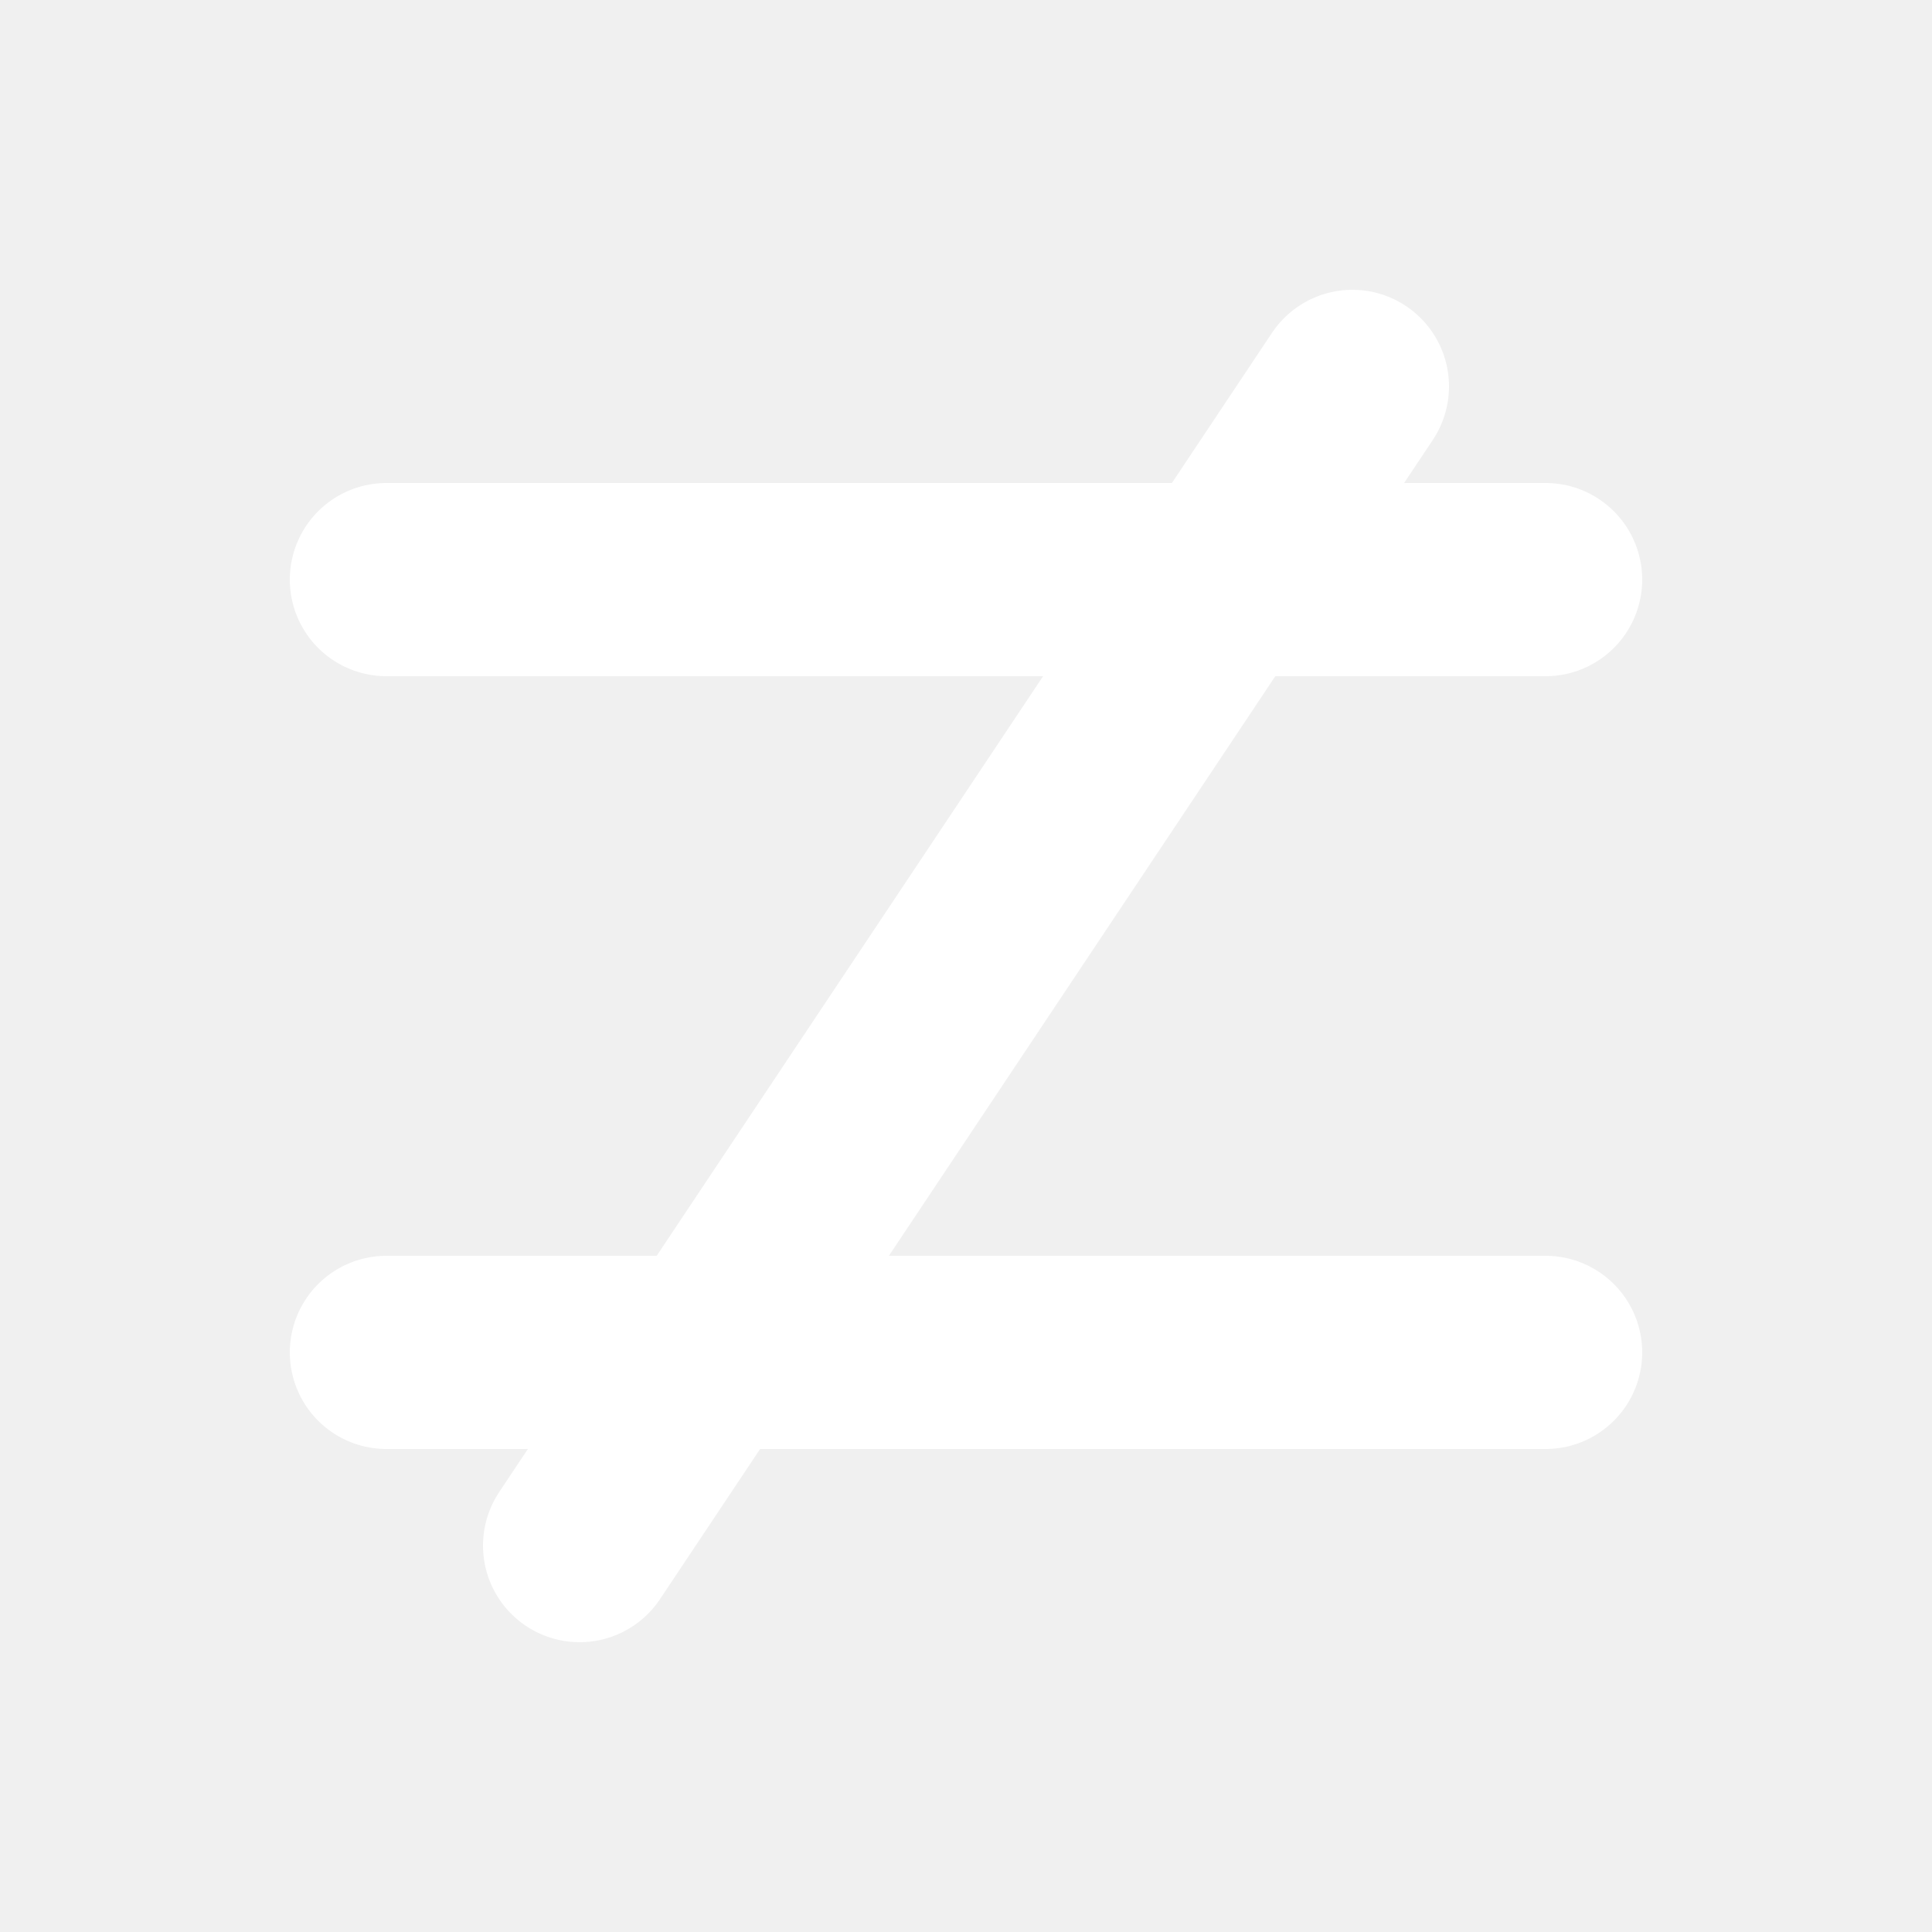
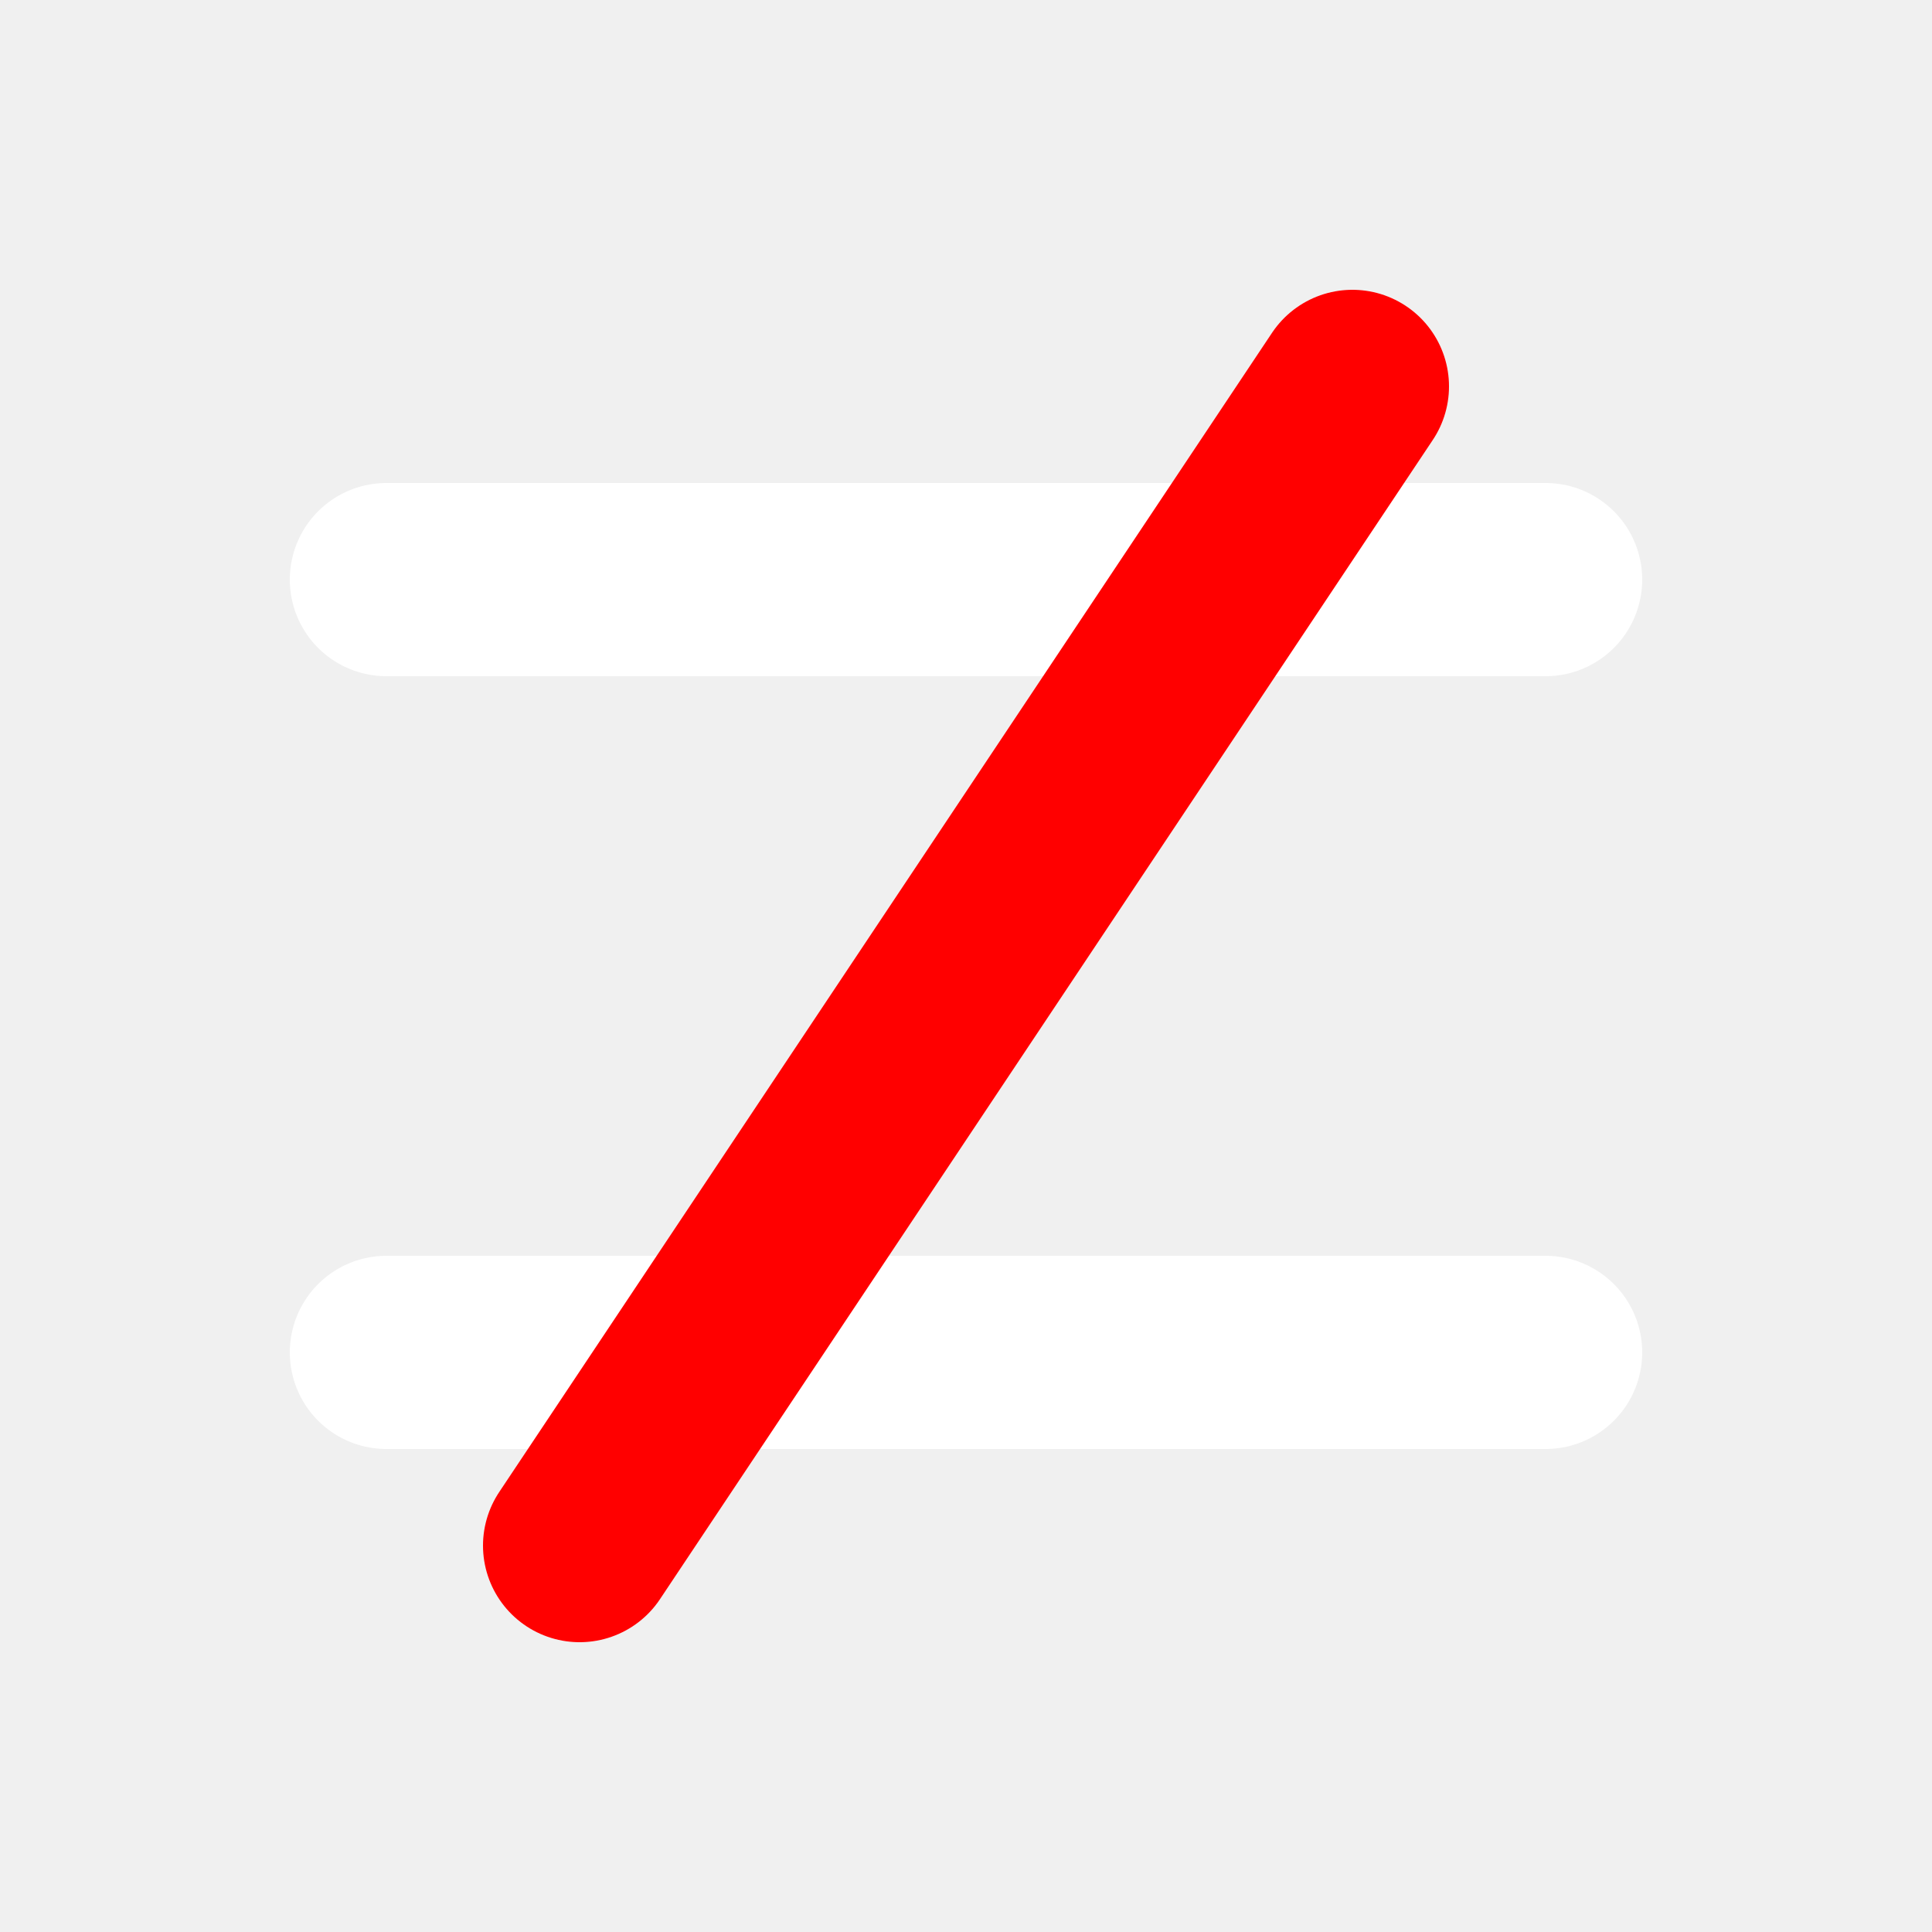
<svg xmlns="http://www.w3.org/2000/svg" width="50mm" height="50mm" viewBox="0 0 50 50" version="1.1" id="svg2195">
  <defs id="defs2192" />
  <g id="layer1">
    <path style="fill:none;stroke:#ffffff;stroke-width:5;stroke-linecap:round;stroke-linejoin:round;stroke-dasharray:none" d="M 10,35 H 40" id="path2318" />
    <path style="fill:none;stroke:#ffffff;stroke-width:5;stroke-linecap:round;stroke-linejoin:round;stroke-dasharray:none" d="M 10,15 H 40" id="path2" />
-     <path style="fill:none;stroke:#ffffff;stroke-width:5;stroke-linecap:round;stroke-linejoin:round;stroke-dasharray:none" d="M 15,40 35,10" id="path3" />
+     <path style="fill:none;stroke:#ff0000;stroke-width:5;stroke-linecap:round;stroke-linejoin:round;stroke-dasharray:none" d="M 15,40 35,10" id="path3" />
  </g>
</svg>
